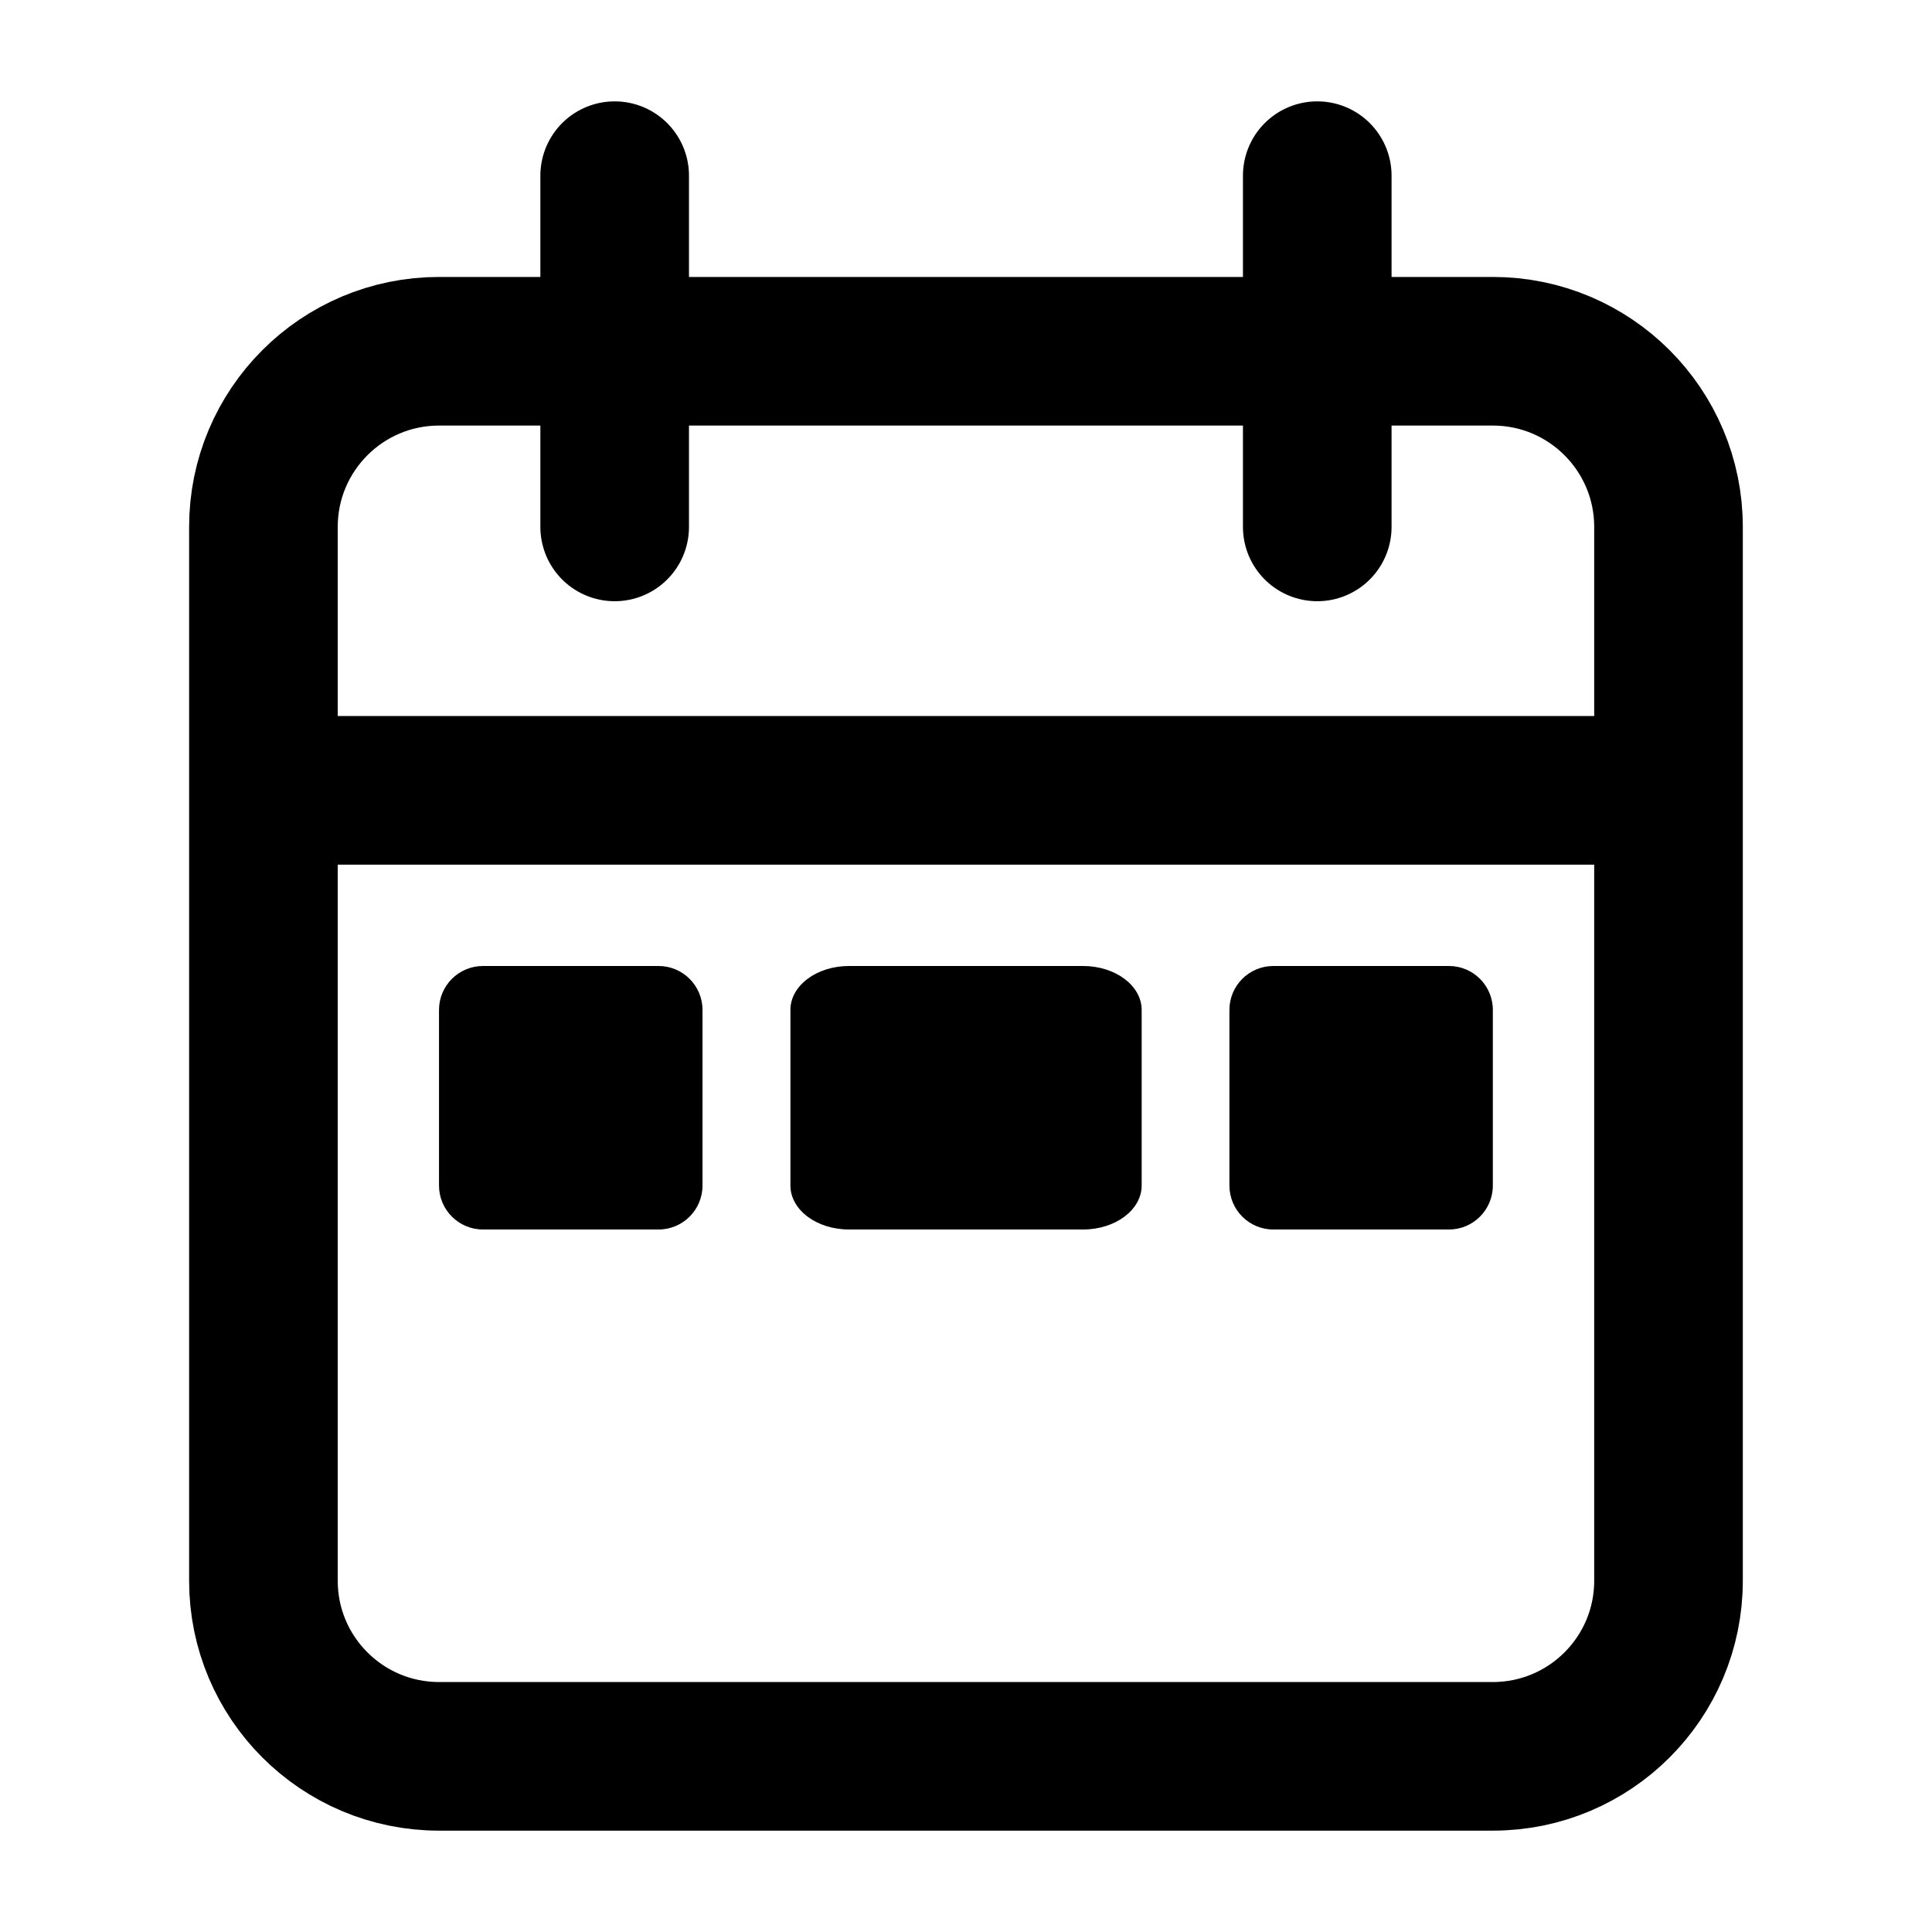
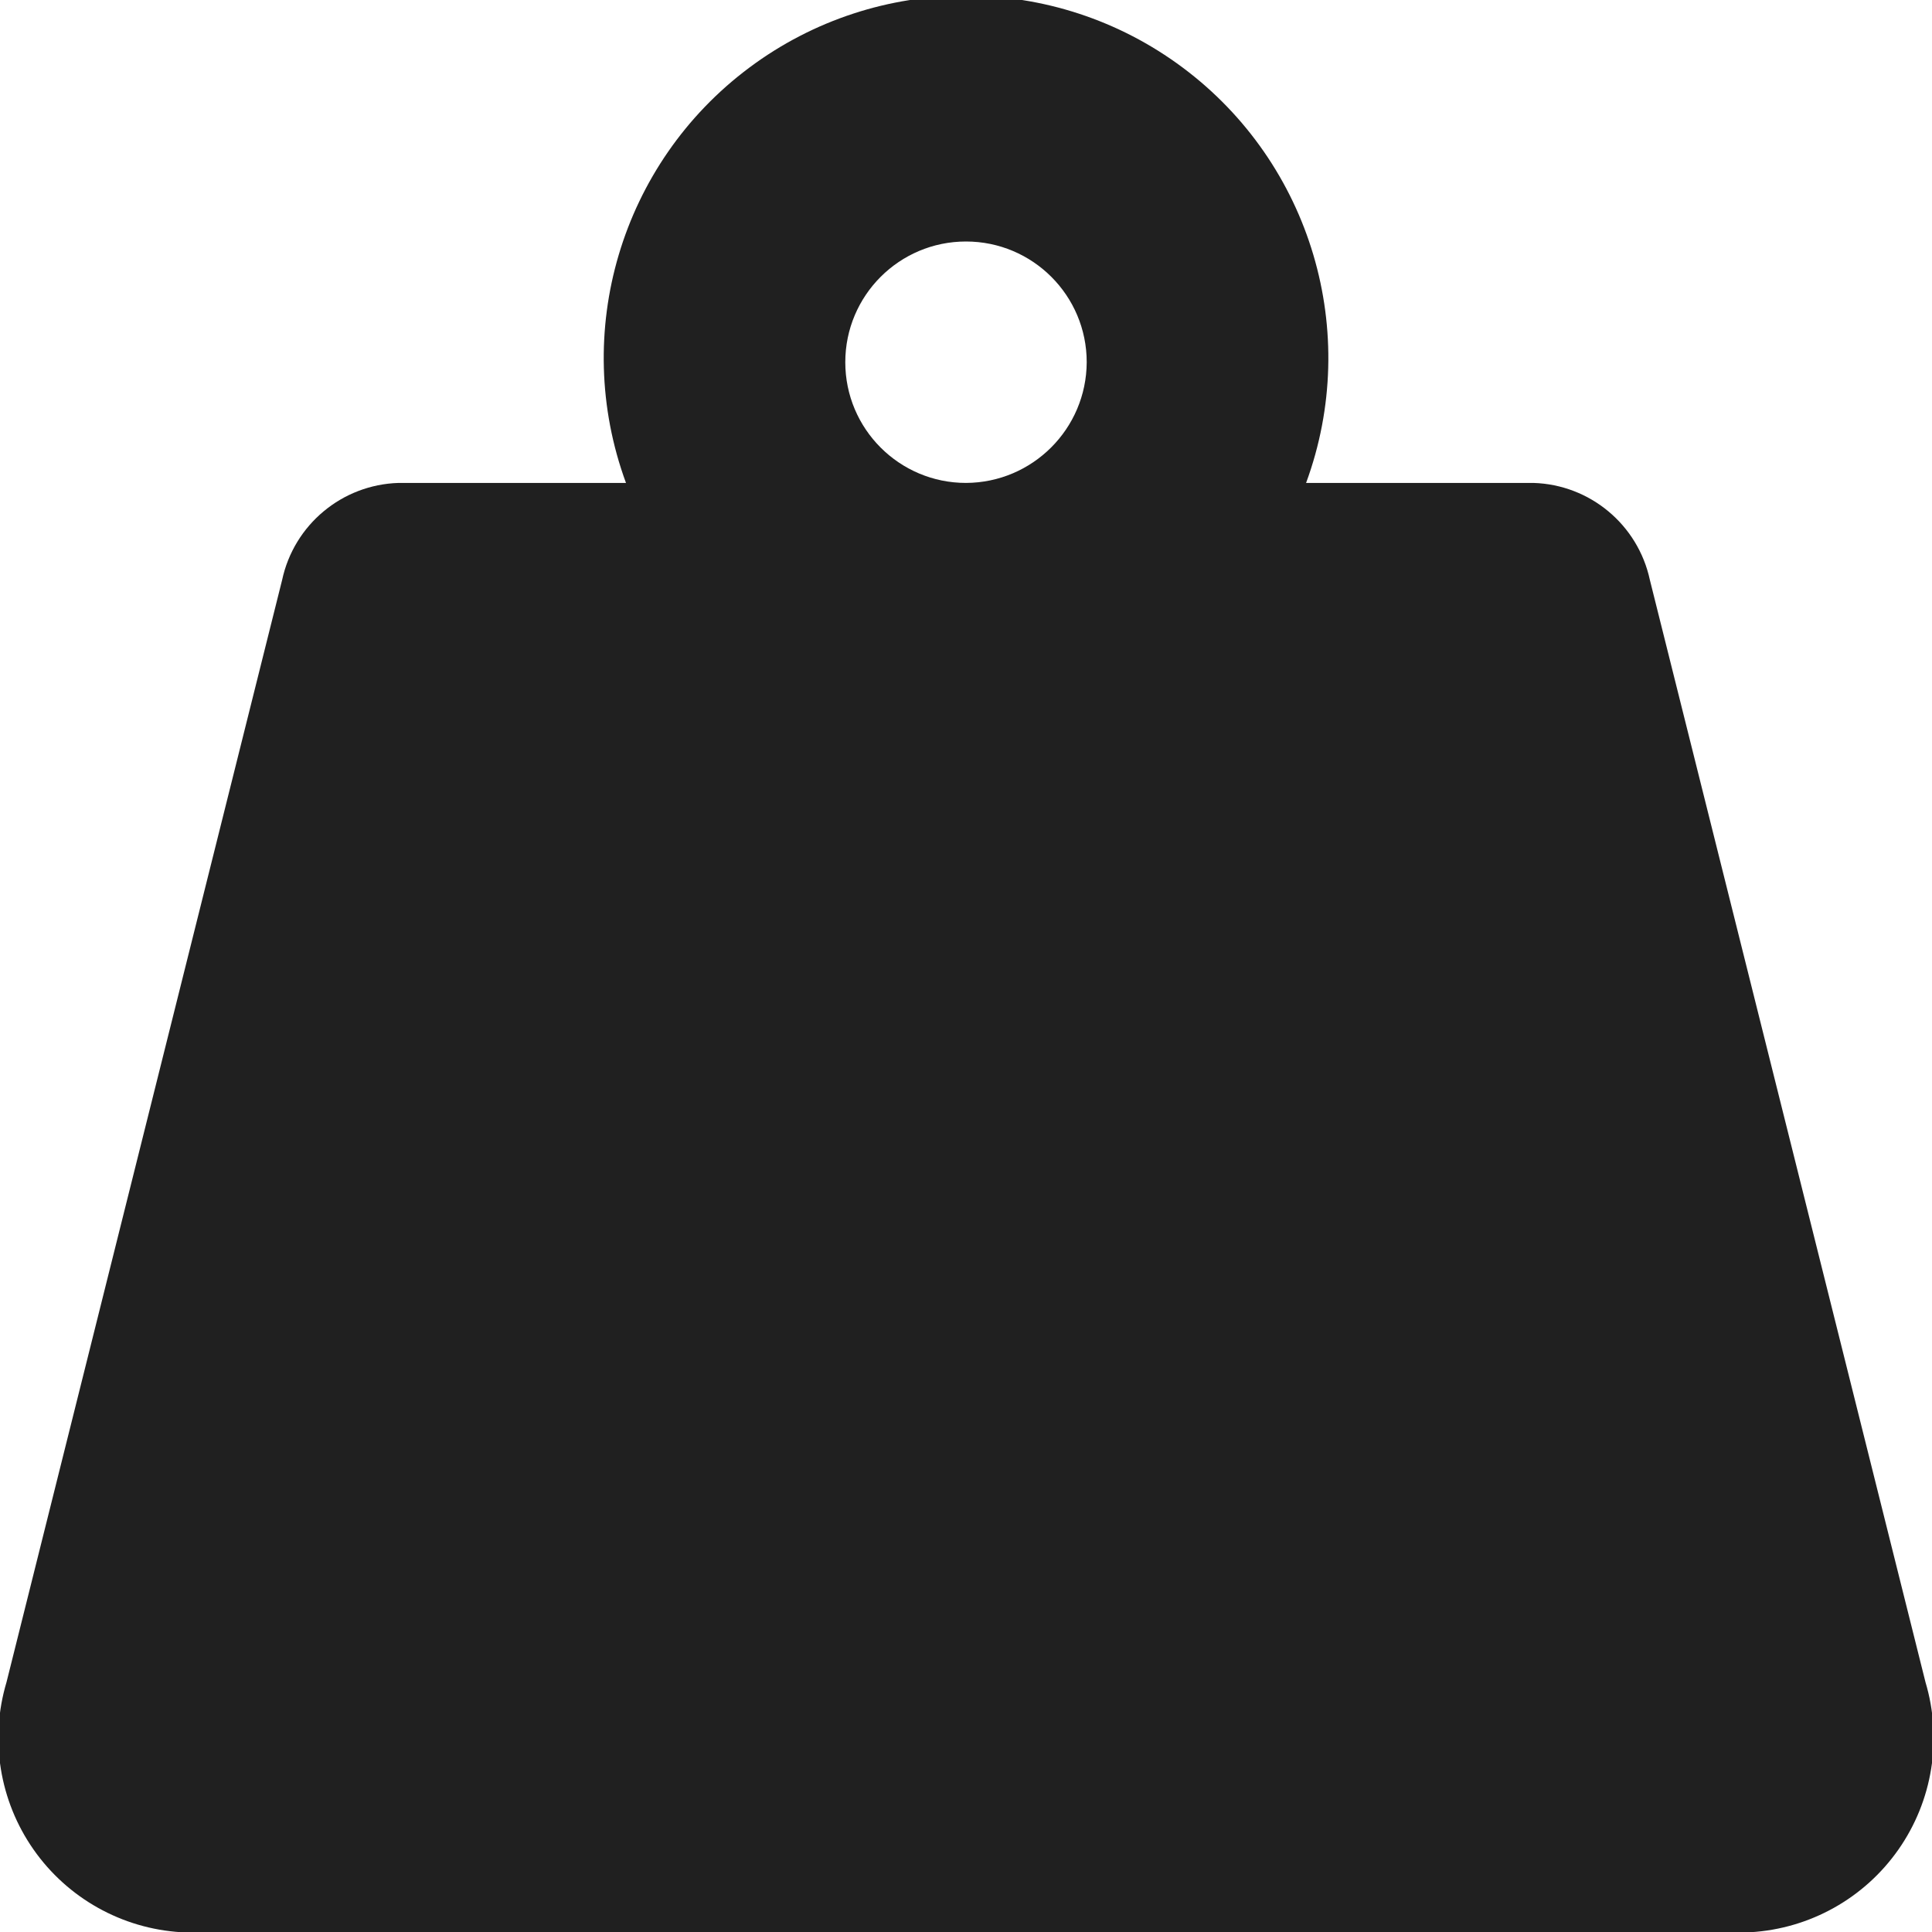
- <svg xmlns="http://www.w3.org/2000/svg" width="26" height="26" viewBox="0 0 26 26" fill="none">
-   <path d="M22.454 10.636V7.091C22.454 5.786 21.396 4.727 20.09 4.727H5.909C4.603 4.727 3.545 5.786 3.545 7.091V10.636M22.454 10.636V21.273C22.454 22.578 21.396 23.636 20.09 23.636H5.909C4.603 23.636 3.545 22.578 3.545 21.273V10.636M22.454 10.636H3.545M8.272 2.364V7.091M17.727 2.364V7.091" stroke="currentColor" stroke-width="2" stroke-linecap="round" />
-   <path d="M8.863 13H6.499C6.173 13 5.908 13.265 5.908 13.591V15.954C5.908 16.281 6.173 16.546 6.499 16.546H8.863C9.189 16.546 9.454 16.281 9.454 15.954V13.591C9.454 13.265 9.189 13 8.863 13Z" fill="currentColor" />
-   <path d="M14.576 13H11.425C10.989 13 10.637 13.265 10.637 13.591V15.954C10.637 16.281 10.989 16.546 11.425 16.546H14.576C15.011 16.546 15.364 16.281 15.364 15.954V13.591C15.364 13.265 15.011 13 14.576 13Z" fill="currentColor" />
-   <path d="M19.5 13H17.136C16.809 13 16.545 13.265 16.545 13.591V15.954C16.545 16.281 16.809 16.546 17.136 16.546H19.5C19.826 16.546 20.09 16.281 20.09 15.954V13.591C20.09 13.265 19.826 13 19.5 13Z" fill="currentColor" />
+ <svg xmlns="http://www.w3.org/2000/svg" width="25.496" height="25.495" viewBox="0 0 25.496 25.495">
+   <path id="MTPLM" d="M25.41,22.2,21.773,7.655a1.622,1.622,0,0,0-1.537-1.281h-3a4.781,4.781,0,1,0-8.975,0h-3A1.622,1.622,0,0,0,3.723,7.655L.086,22.2A2.569,2.569,0,0,0,2.392,25.5H23.1A2.569,2.569,0,0,0,25.41,22.2ZM12.748,6.374a1.593,1.593,0,1,1,1.593-1.593A1.6,1.6,0,0,1,12.748,6.374Z" transform="translate(0 -0.001)" fill="#202020" />
</svg>
